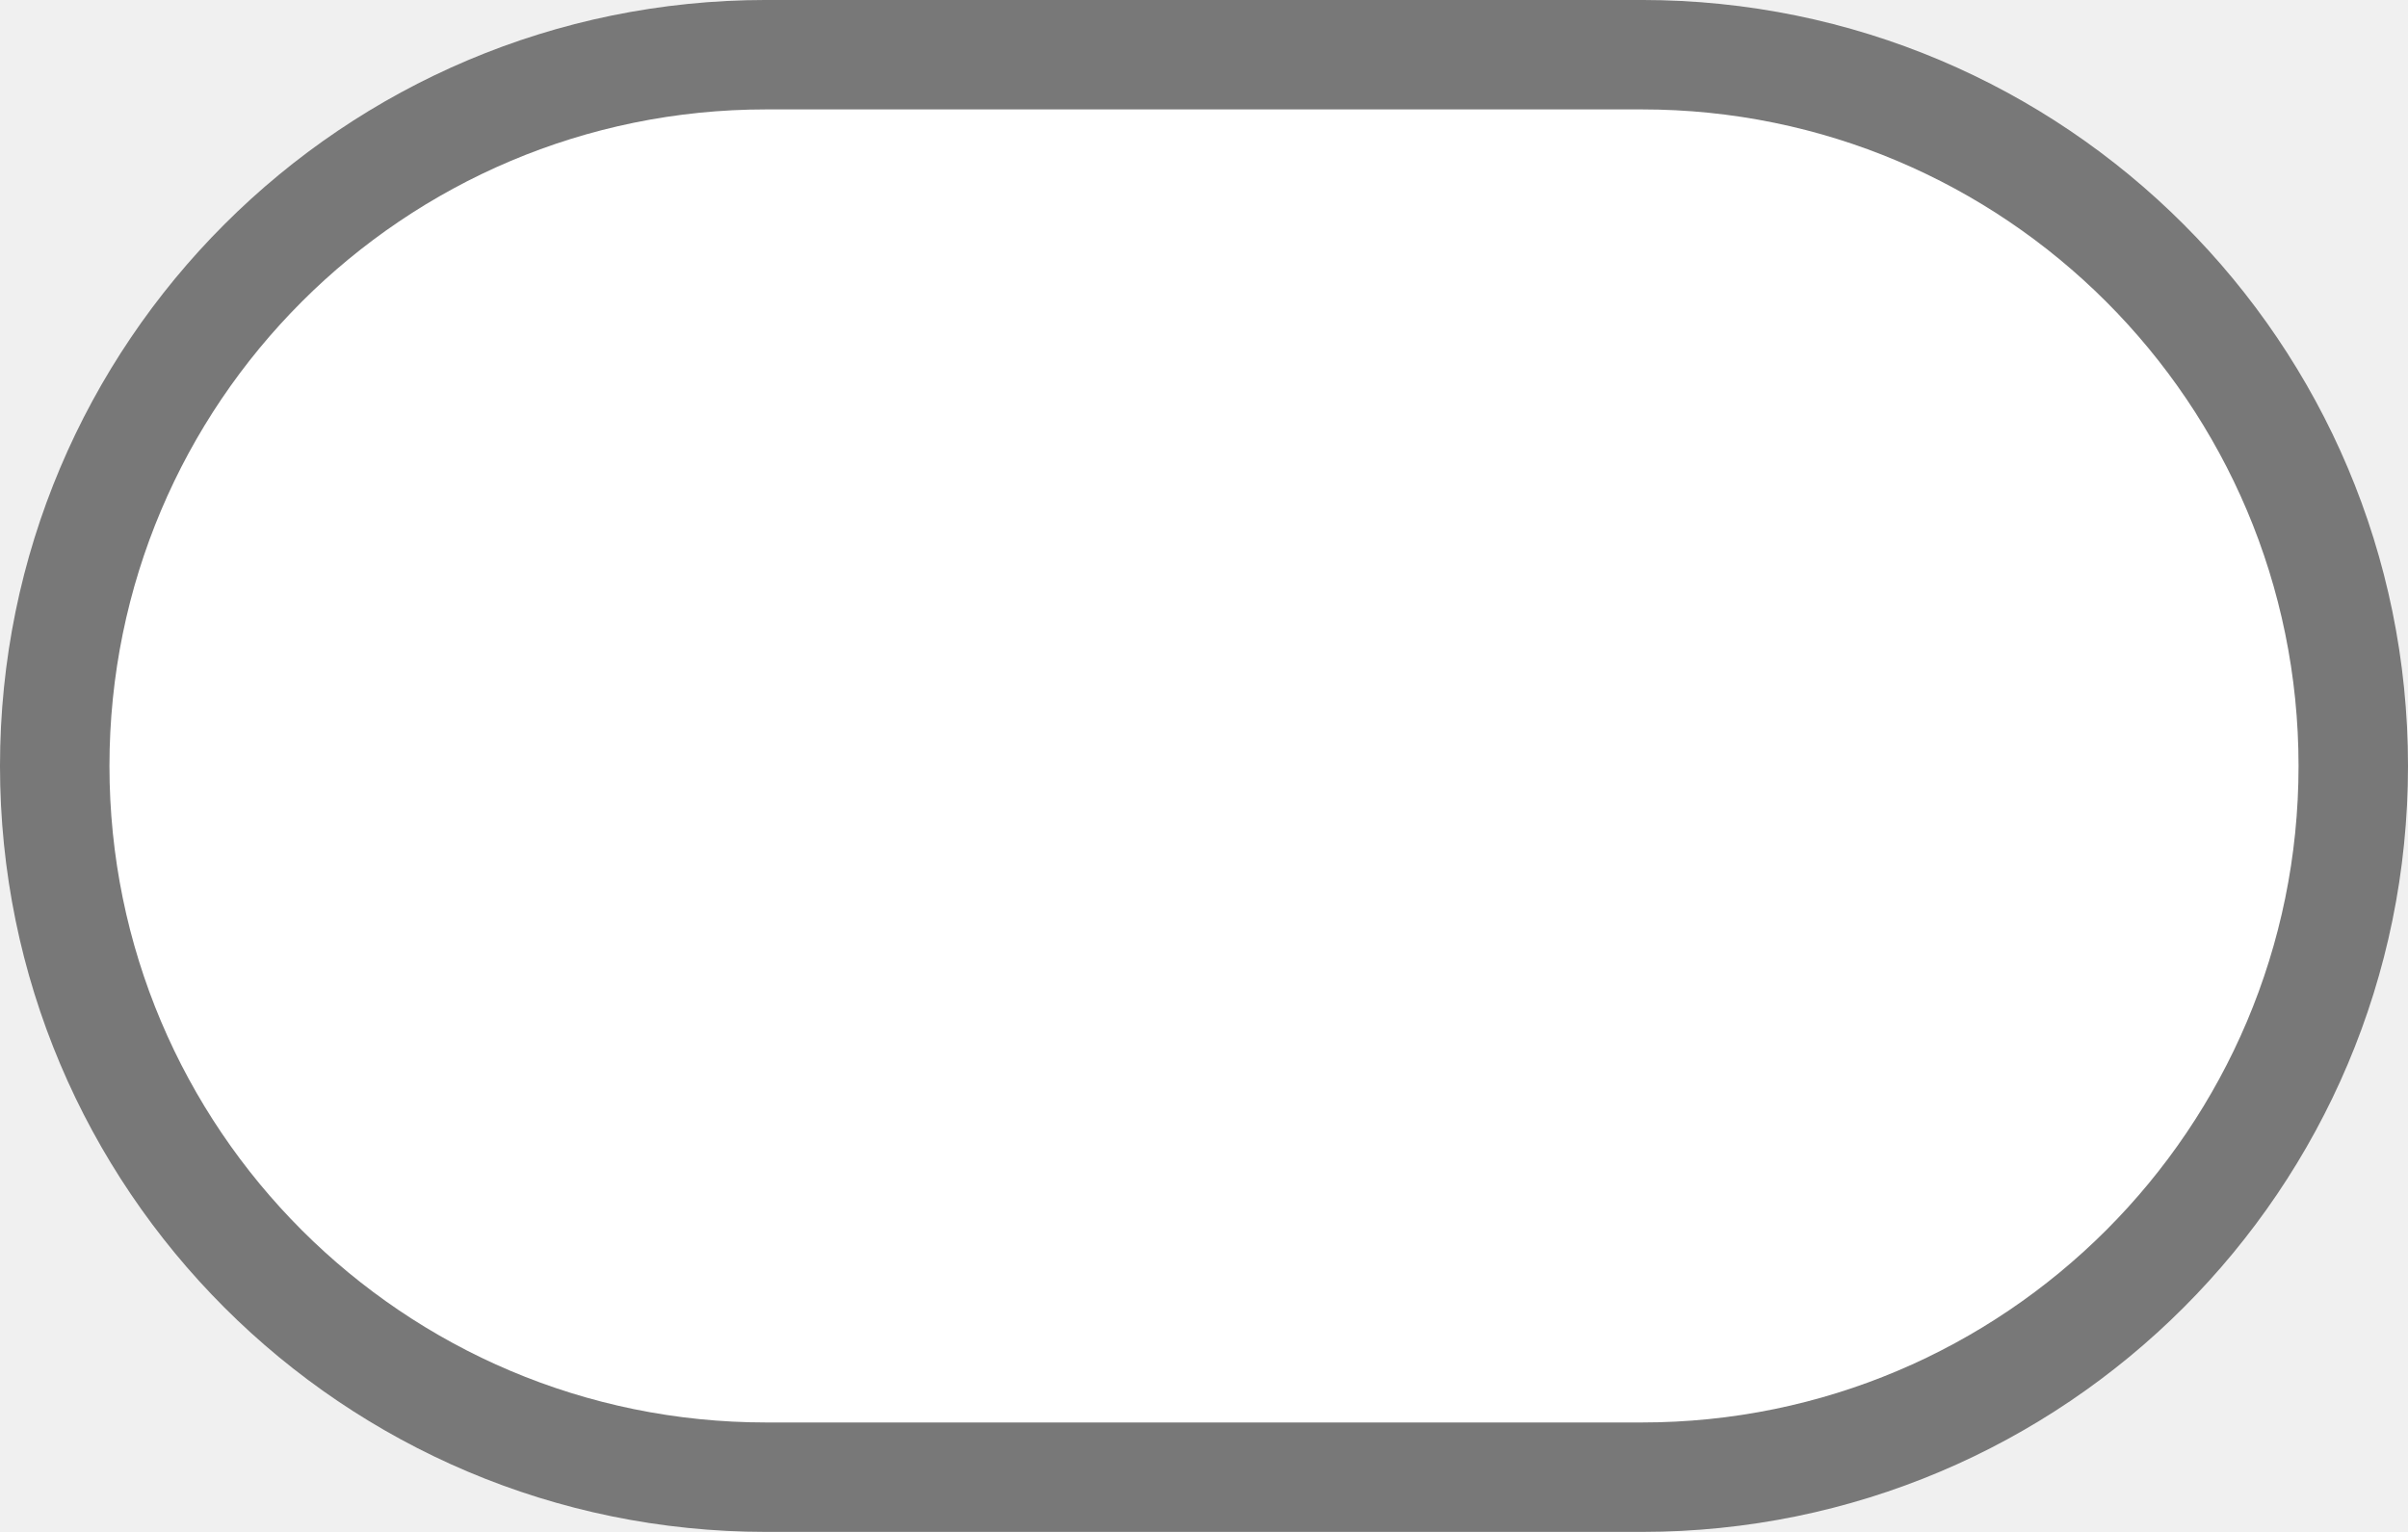
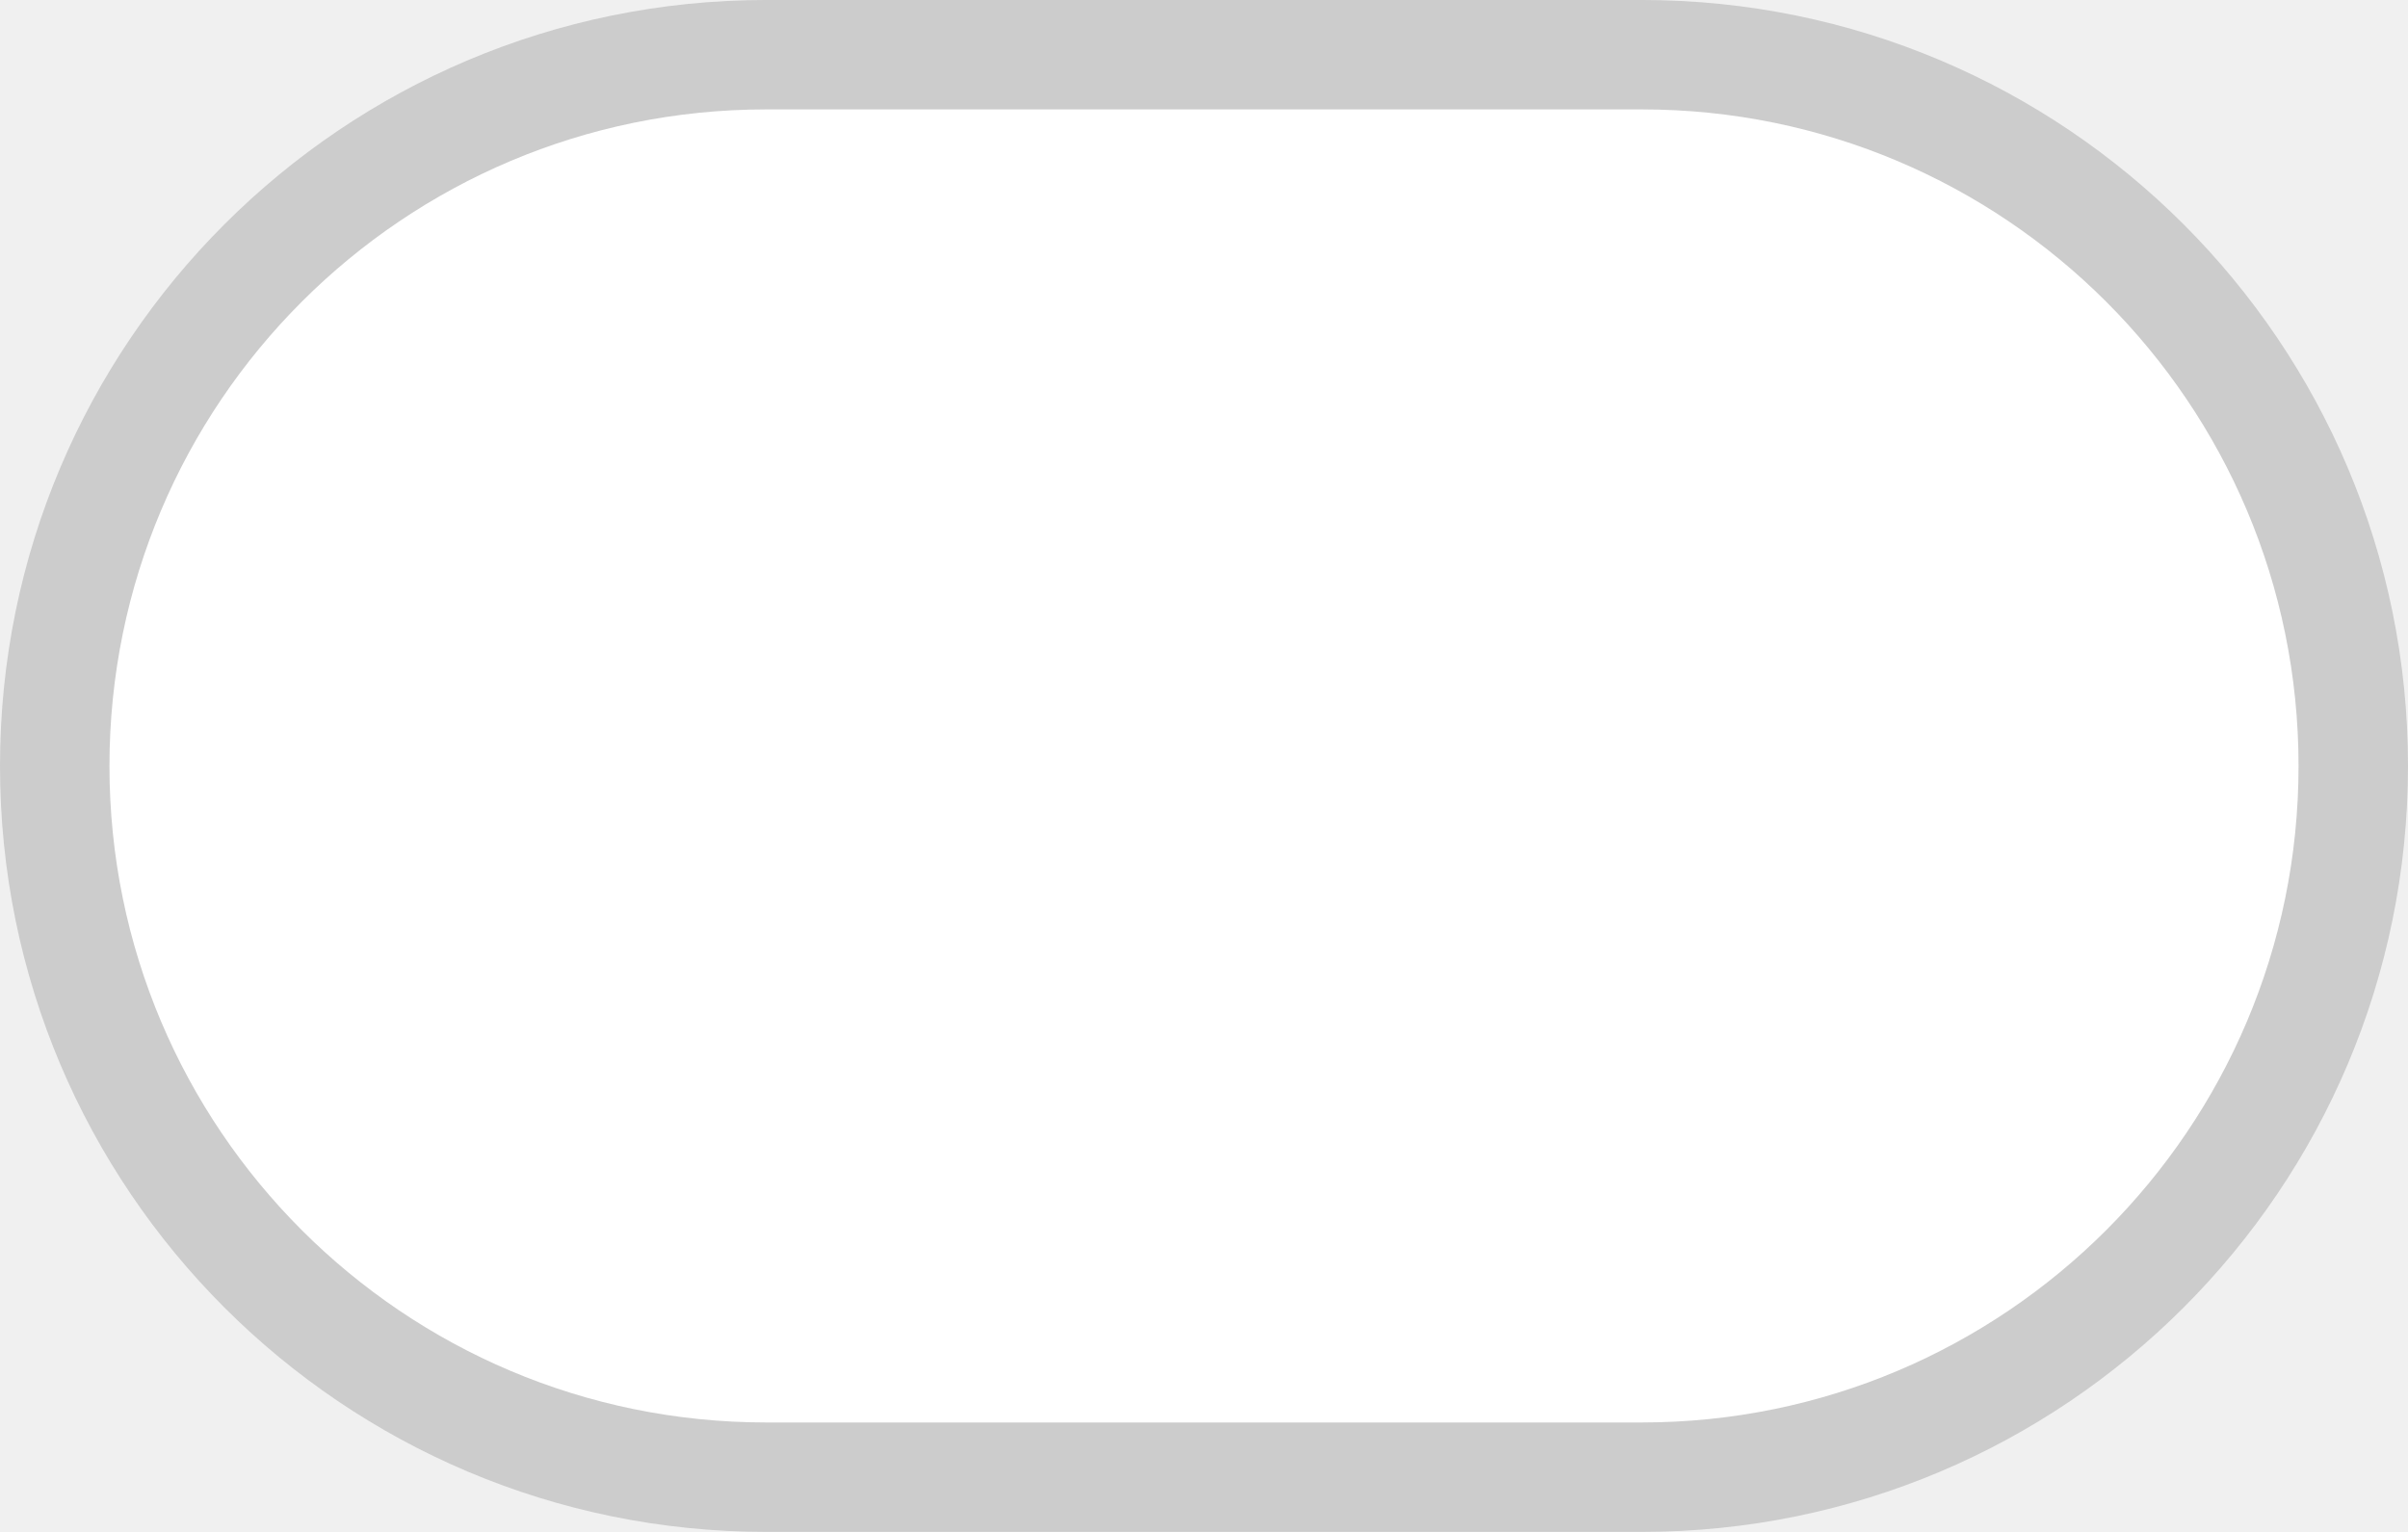
<svg xmlns="http://www.w3.org/2000/svg" width="22" height="14" id="svg5037" version="1.1">
  <defs id="defs5039" />
  <g id="layer1" transform="translate(-54.99999,-923.3622)">
    <g transform="translate(-180,480)" id="generic-md-2">
-       <rect y="443.362" x="235" height="14" width="22" id="rect3449" style="opacity:0.5;color:#000000;fill:#000000;fill-opacity:1;fill-rule:evenodd;stroke:none;stroke-width:1;marker:none;visibility:visible;display:inline;overflow:visible;enable-background:accumulate" rx="7" ry="7" />
+       <rect y="443.362" x="235" height="14" width="22" id="rect3449" style="opacity:1;color:#CCCCCC;fill:#CCCCCC;fill-opacity:1;fill-rule:evenodd;stroke:none;stroke-width:1;marker:none;visibility:visible;display:inline;overflow:visible;enable-background:accumulate" rx="7" ry="7" />
      <rect style="color:#000000;fill:#ffffff;fill-opacity:1;fill-rule:evenodd;stroke:none;stroke-width:1;marker:none;visibility:visible;display:inline;overflow:visible;enable-background:accumulate" id="rect3451" width="20" height="12" x="236" y="444.362" rx="6" ry="6" />
    </g>
  </g>
</svg>
